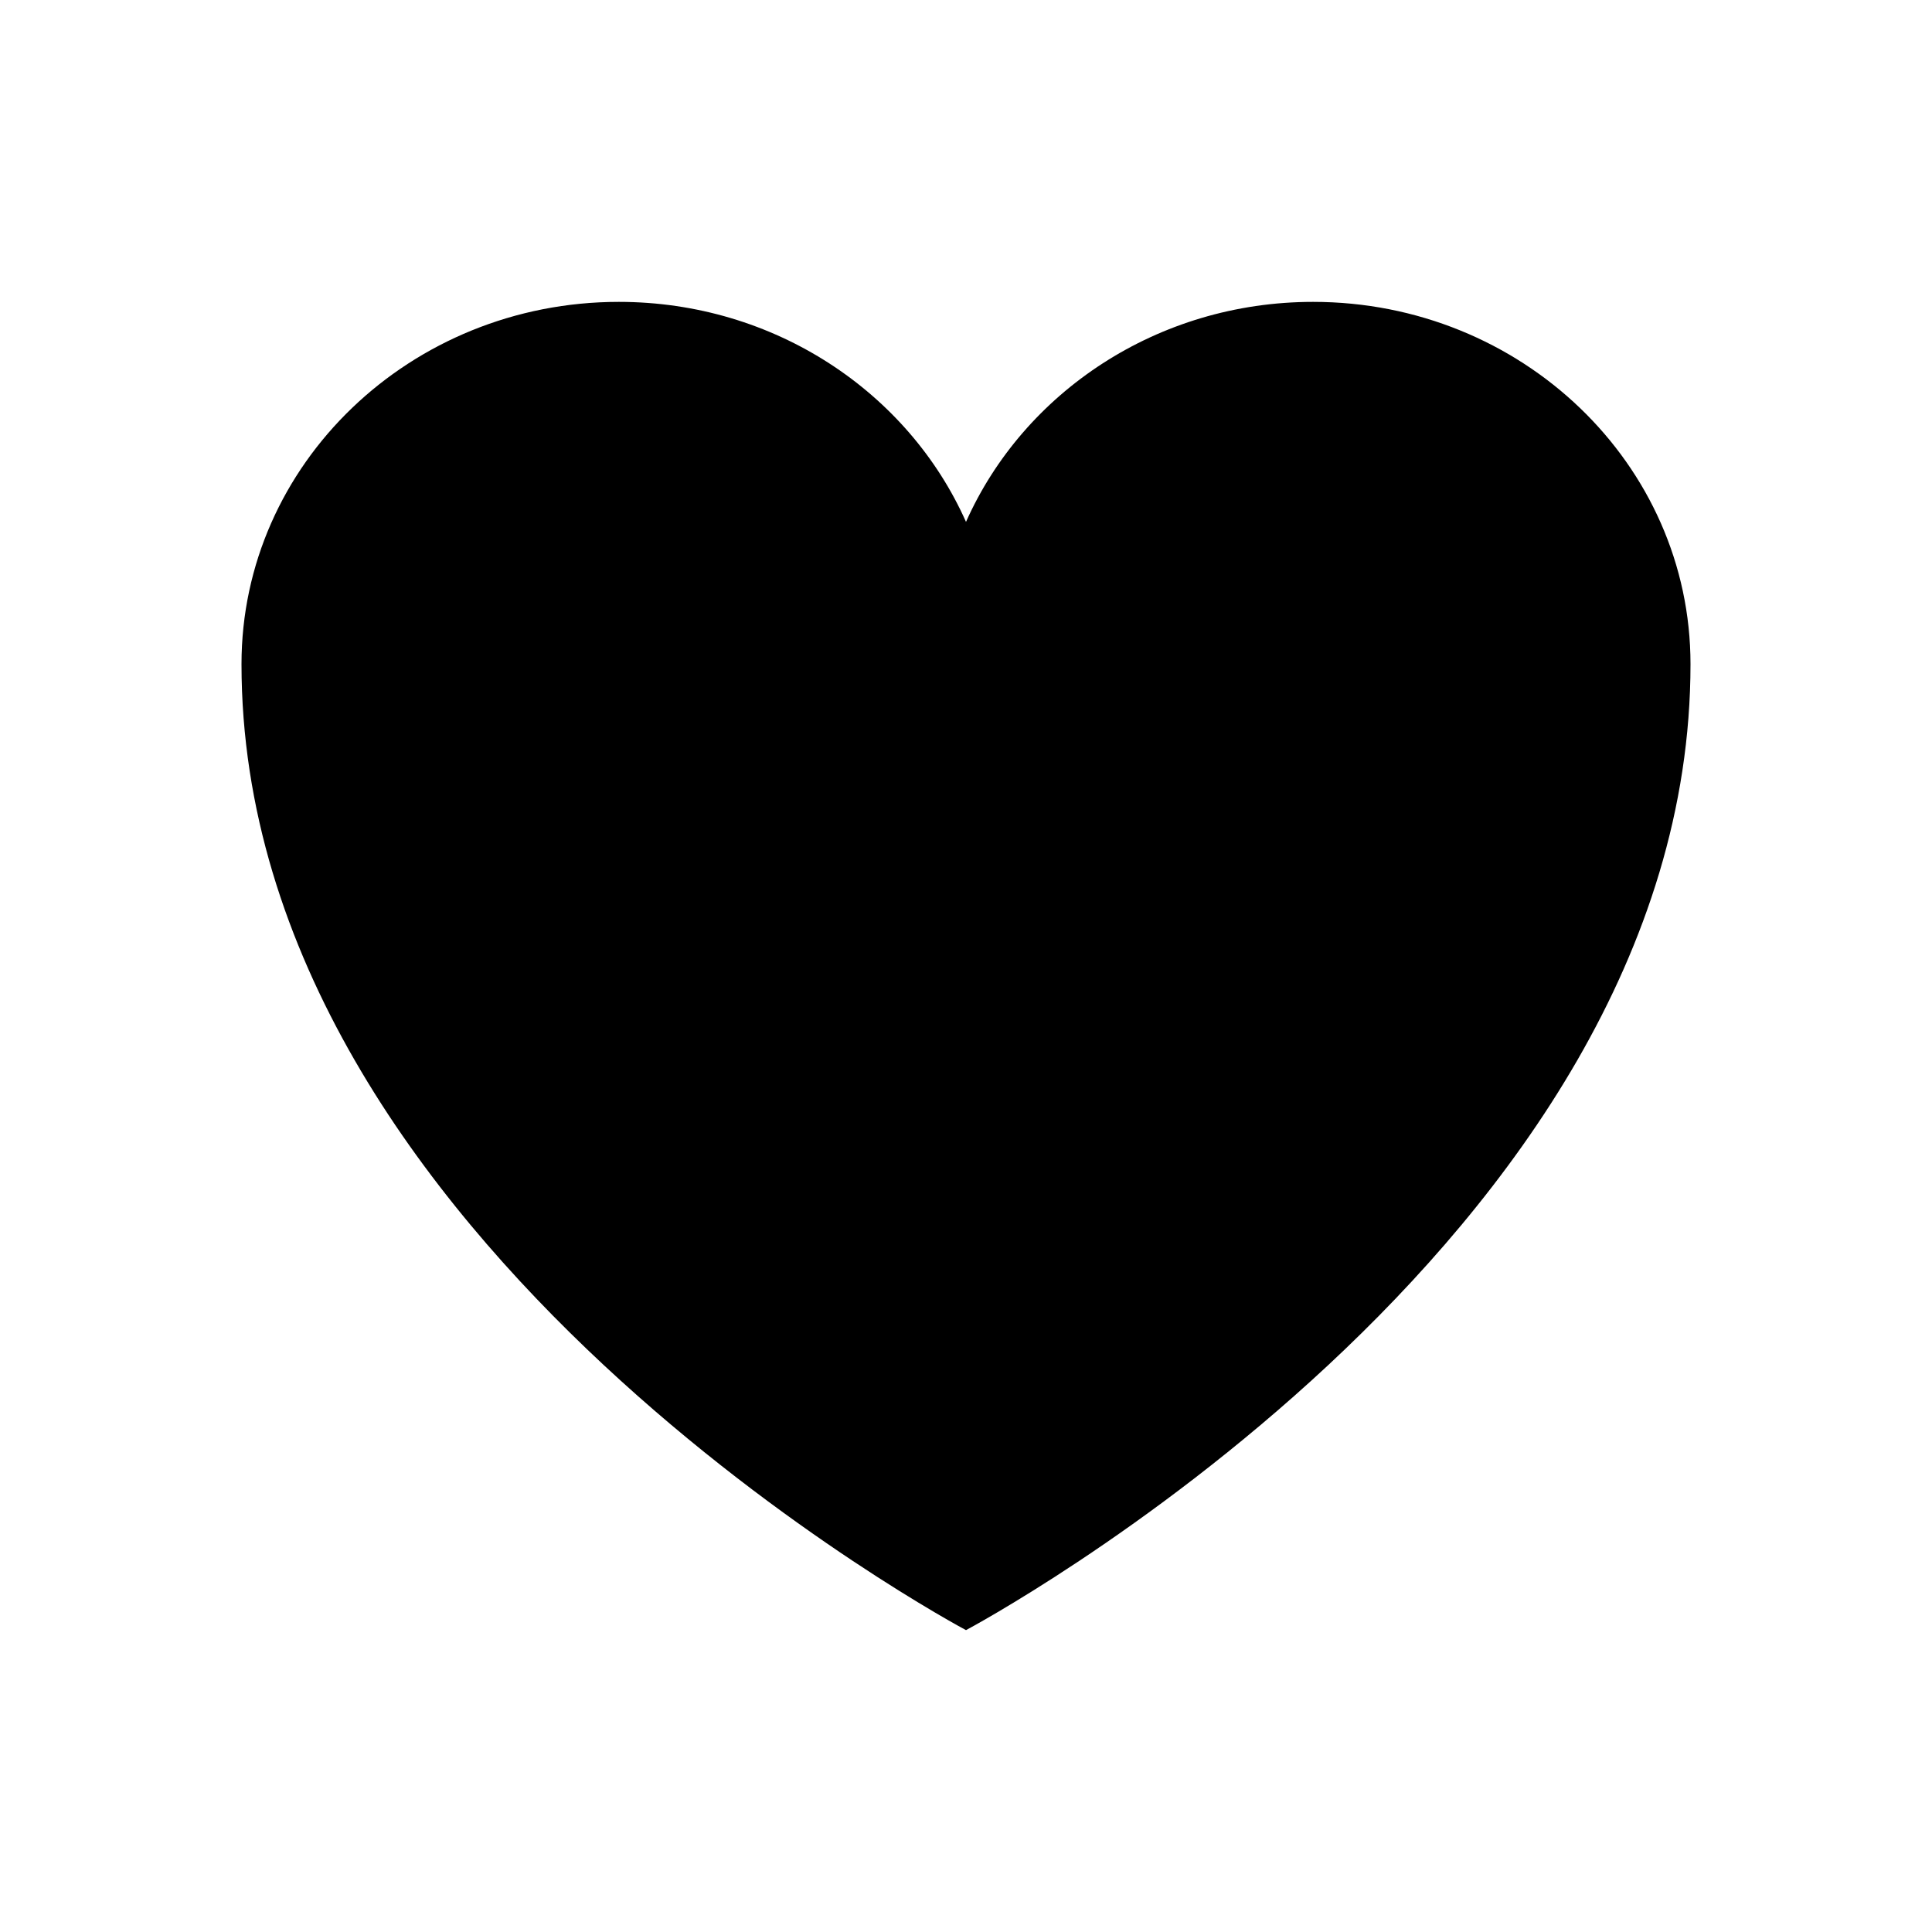
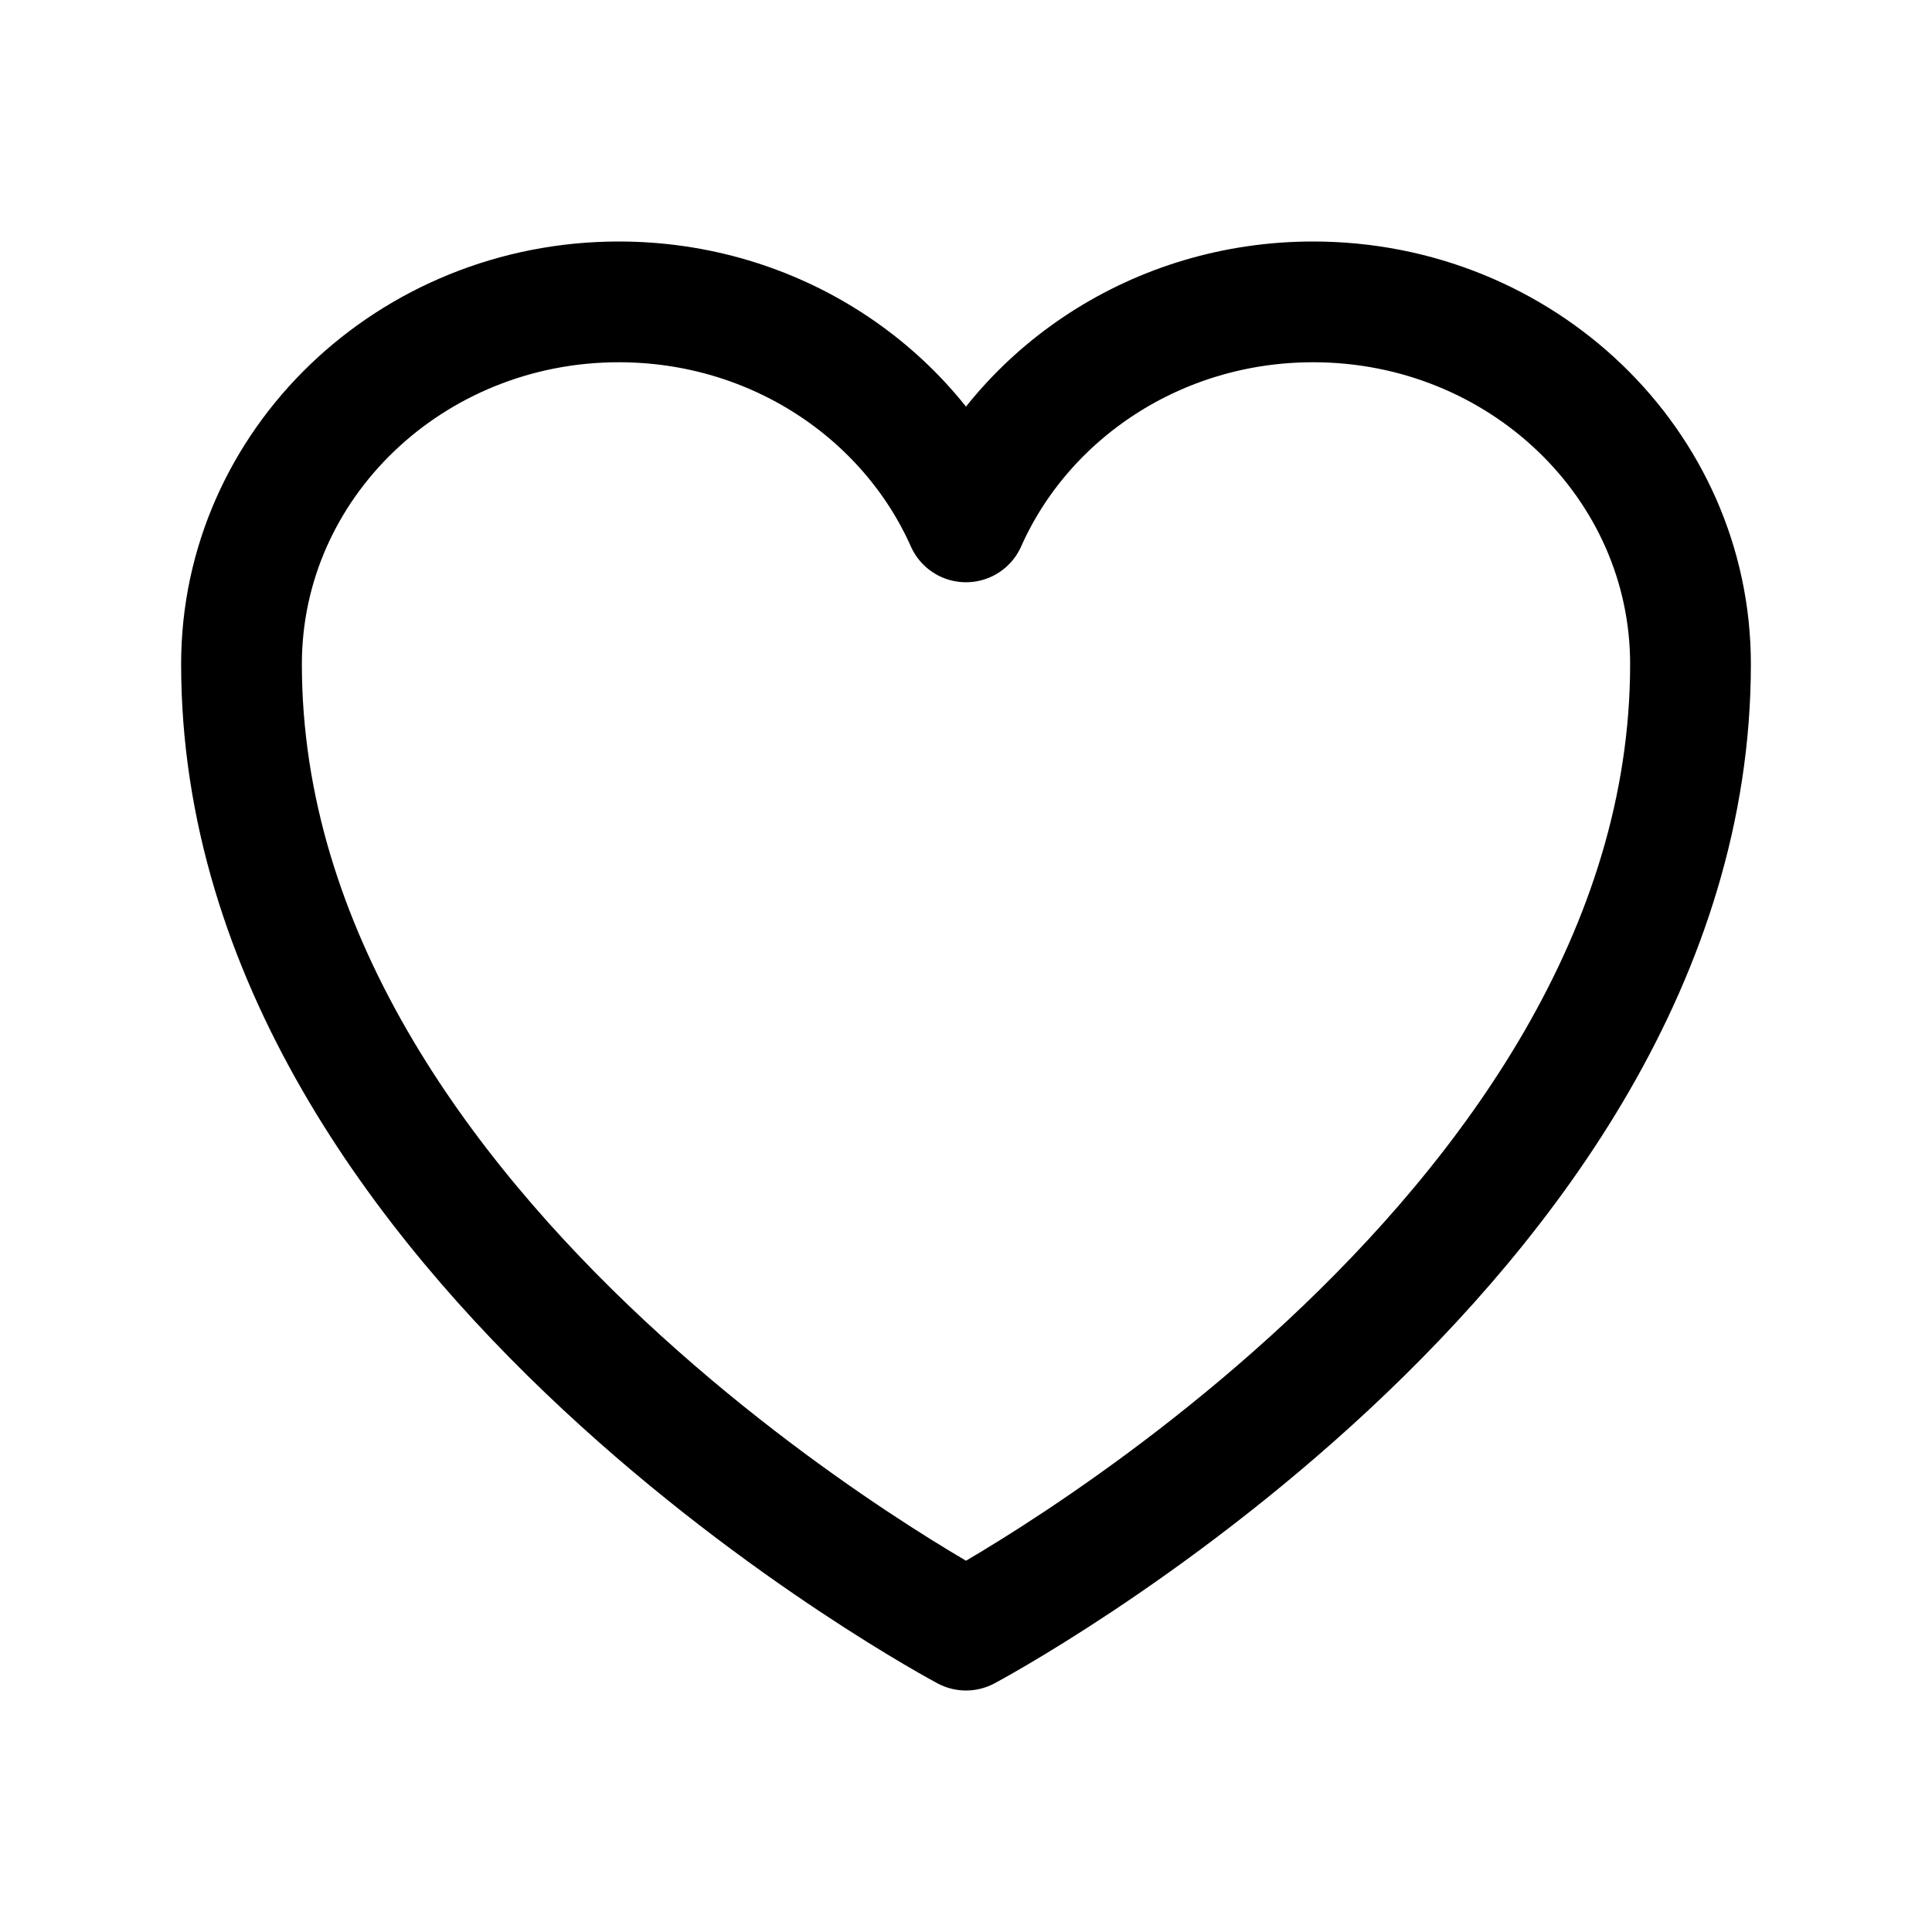
- <svg xmlns="http://www.w3.org/2000/svg" fill="currentColor" viewBox="0 0 24 24">
-   <path d="M21 8.25c0-2.485-2.099-4.5-4.688-4.5-1.935 0-3.597 1.126-4.312 2.733-.715-1.607-2.377-2.733-4.313-2.733C5.1 3.75 3 5.765 3 8.25c0 7.22 9 12 9 12s9-4.78 9-12Z" />
+ <svg xmlns="http://www.w3.org/2000/svg" fill="none" stroke="currentColor" stroke-width="1.5" viewBox="0 0 24 24">
+   <path stroke-linecap="round" stroke-linejoin="round" d="M21 8.25c0-2.485-2.099-4.5-4.688-4.5-1.935 0-3.597 1.126-4.312 2.733-.715-1.607-2.377-2.733-4.313-2.733C5.1 3.75 3 5.765 3 8.25c0 7.22 9 12 9 12s9-4.78 9-12Z" />
</svg>
